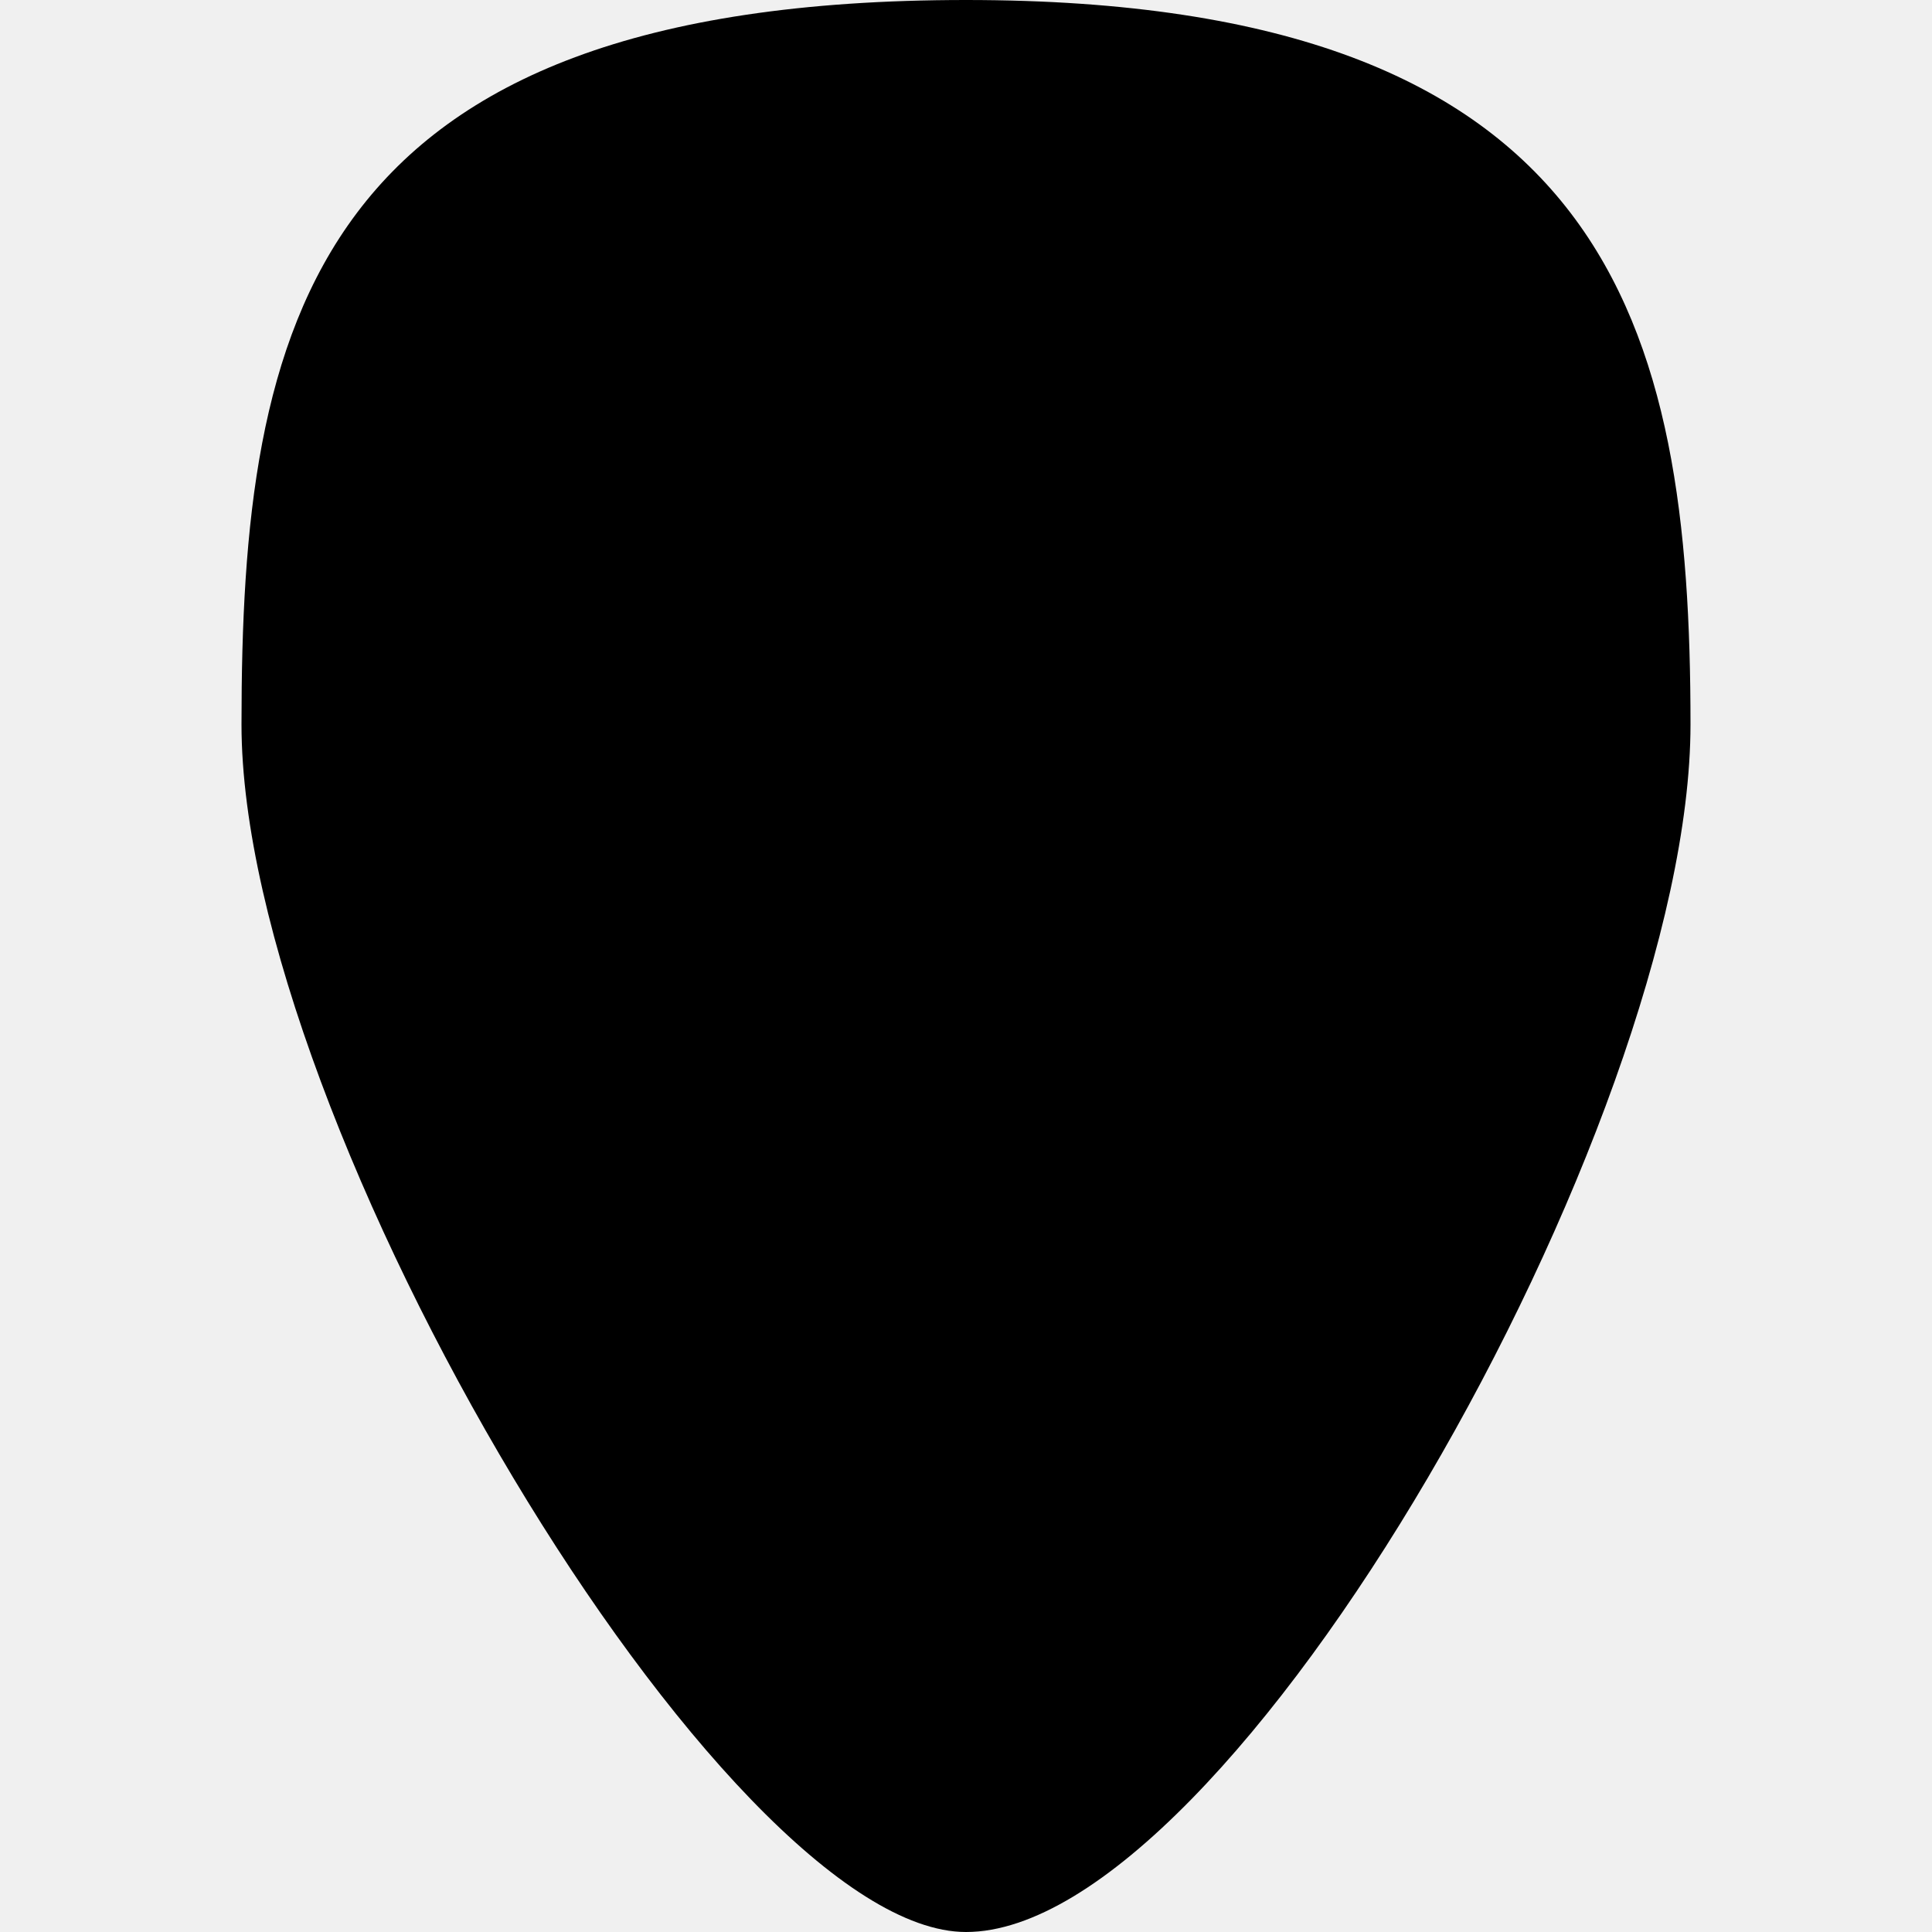
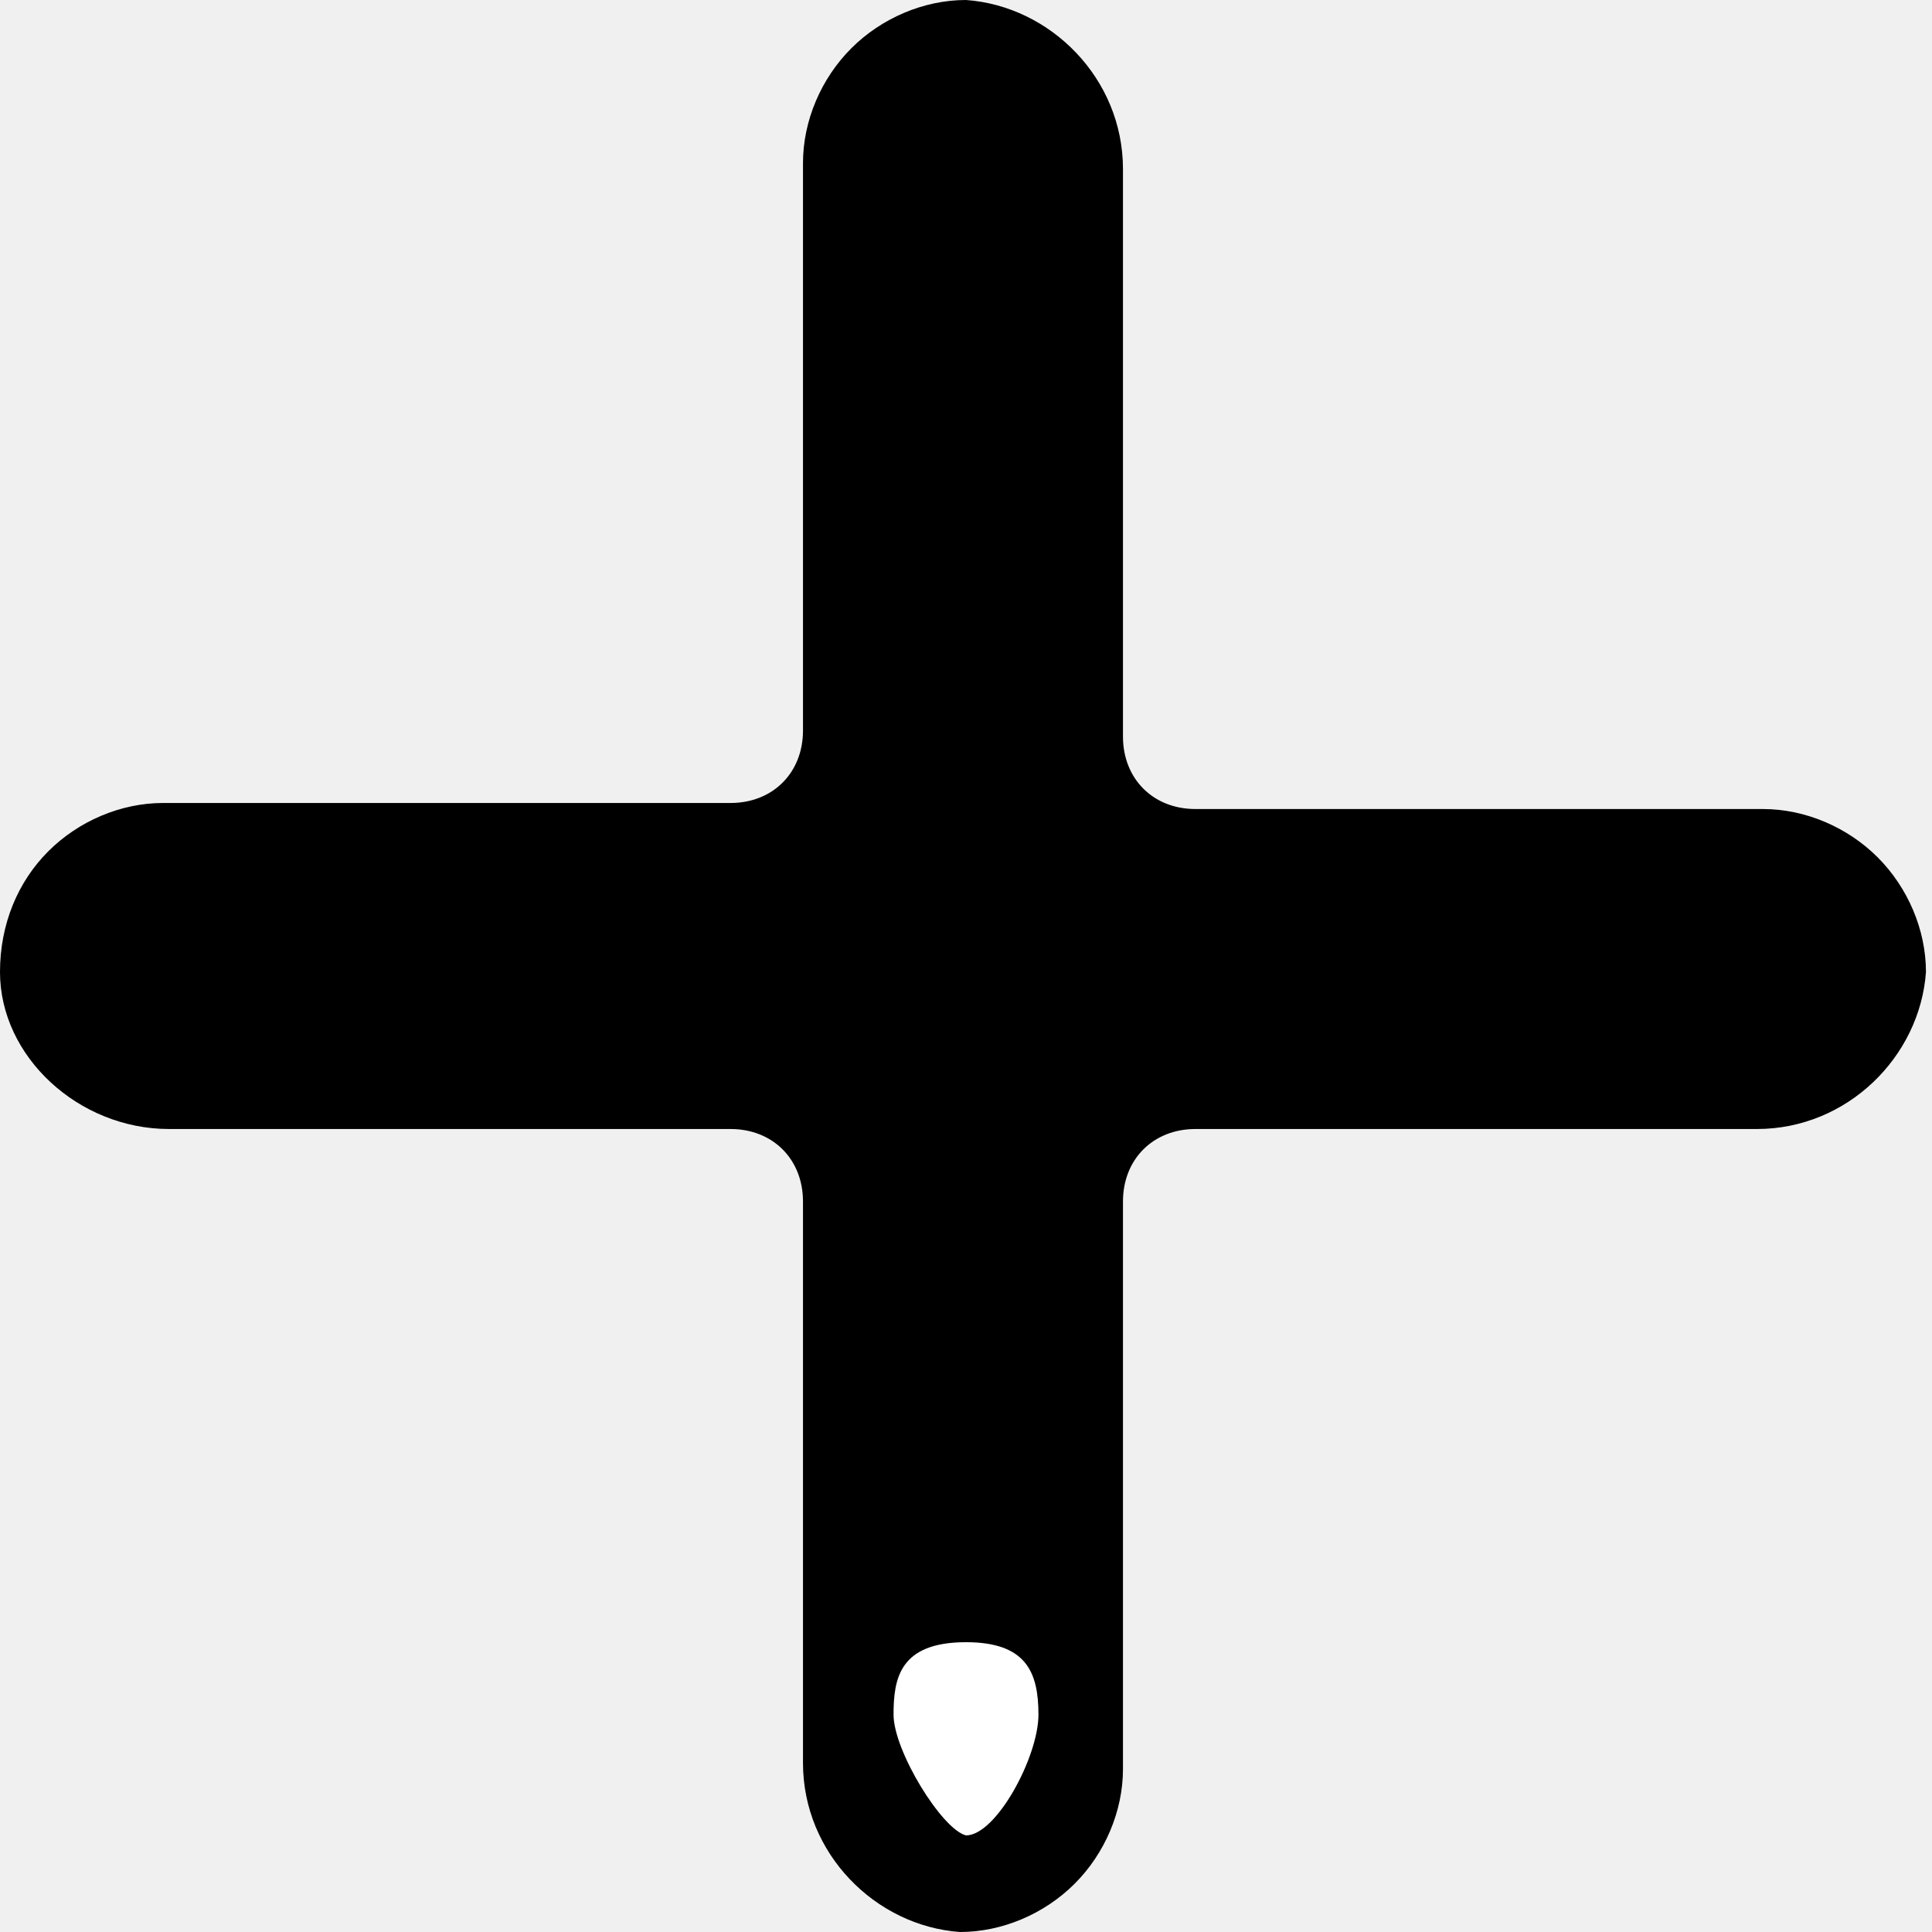
<svg xmlns="http://www.w3.org/2000/svg" version="1.1" id="Layer_1" x="0px" y="0px" viewBox="0 0 32 32" style="enable-background:new 0 0 32 32;" xml:space="preserve">
-   <path id="XMLID_3_" d="M4,12C4,5.4,5.1,0,16,0c10.7,0,12,5.4,12,12s-7.6,20-12,20C12,32,4,18.6,4,12z" />
+   <style type="text/css">
+ 	.st0{fill:#FFFFFF;}
+ </style>
+   <g id="XMLID_99_">
+     <path id="XMLID_142_" d="M2.8,18.7h9.3c0.7,0,1.2,0.5,1.2,1.2v9.3c0,1.5,1.2,2.7,2.6,2.8c0.7,0,1.4-0.3,1.9-0.8   c0.5-0.5,0.8-1.2,0.8-1.9v-9.4c0-0.7,0.5-1.2,1.2-1.2h9.3c1.5,0,2.7-1.2,2.8-2.6c0-0.7-0.3-1.4-0.8-1.9c-0.5-0.5-1.2-0.8-1.9-0.8   h-9.4c-0.7,0-1.2-0.5-1.2-1.2V2.8c0-1.5-1.2-2.7-2.6-2.8H16c-0.7,0-1.4,0.3-1.9,0.8c-0.5,0.5-0.8,1.2-0.8,1.9v9.4   c0,0.7-0.5,1.2-1.2,1.2H2.7c-0.7,0-1.4,0.3-1.9,0.8C0.3,14.6,0,15.3,0,16.1C0,17.5,1.3,18.7,2.8,18.7z" />
+     <path id="XMLID_100_" class="st0" d="M14.8,28.4c0-0.6,0.1-1.2,1.2-1.2c1,0,1.2,0.5,1.2,1.2s-0.7,2-1.2,2   C15.6,30.3,14.8,29,14.8,28.4z" />
+   </g>
</svg>
